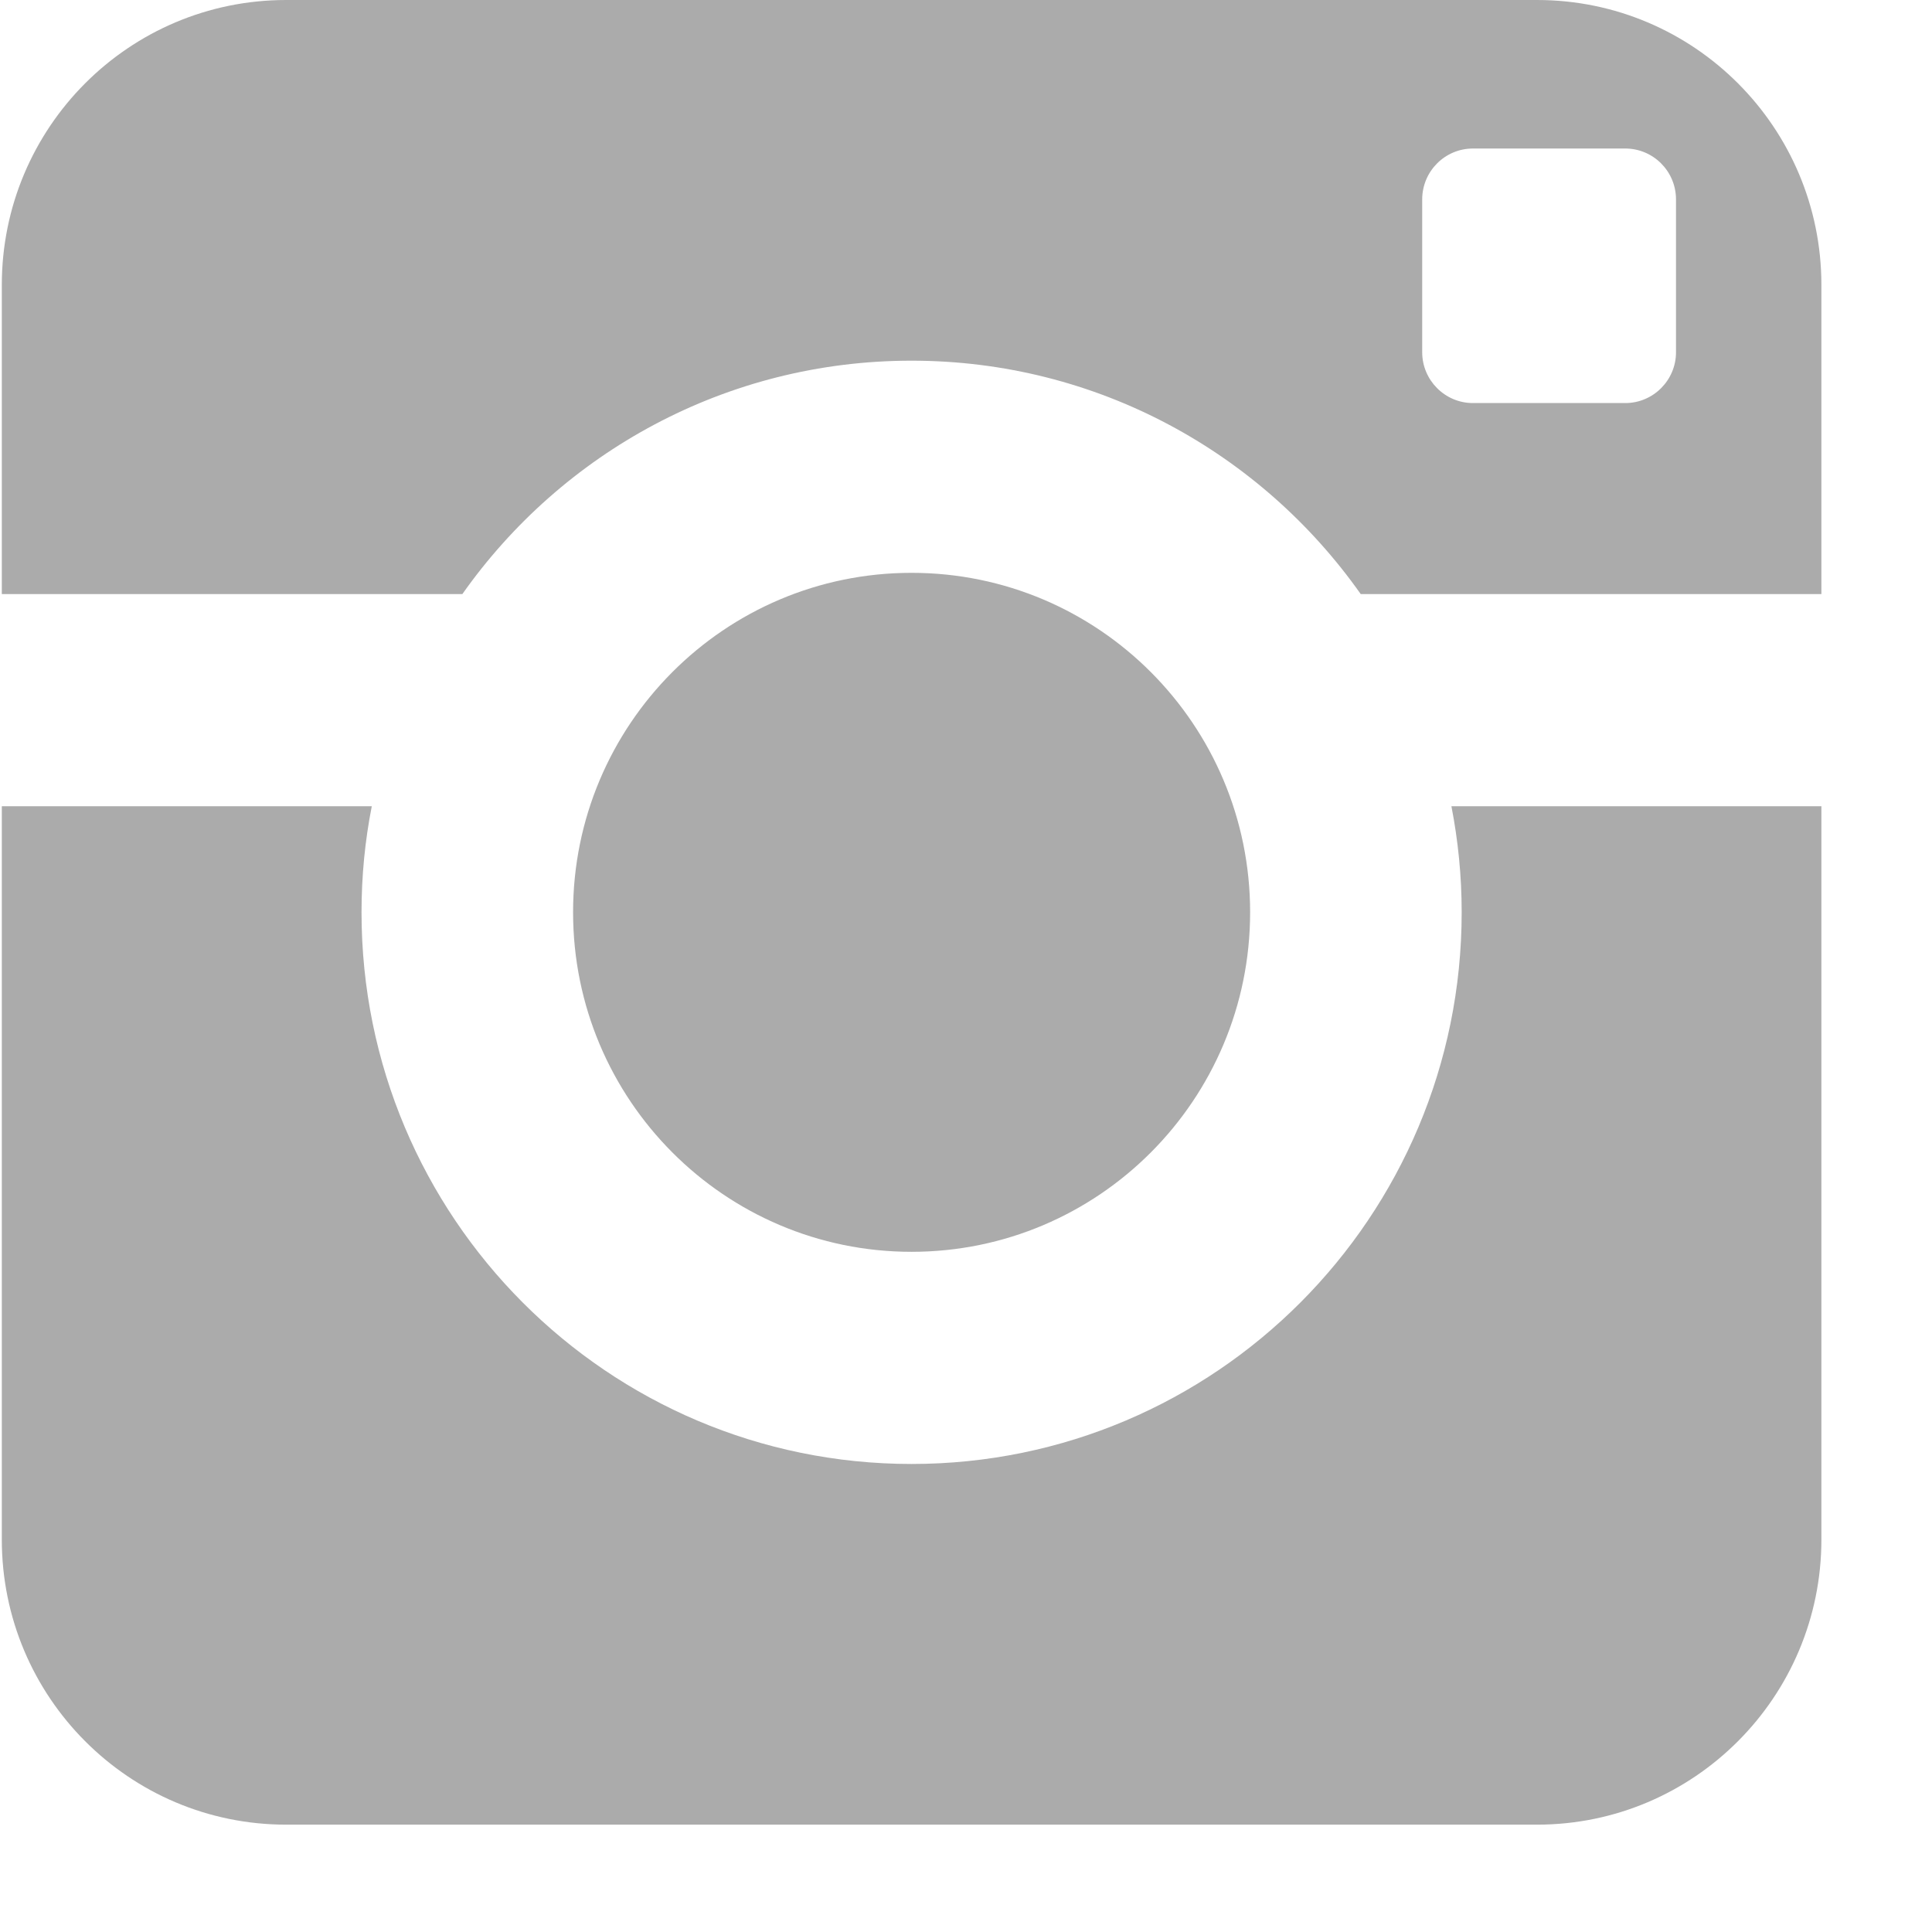
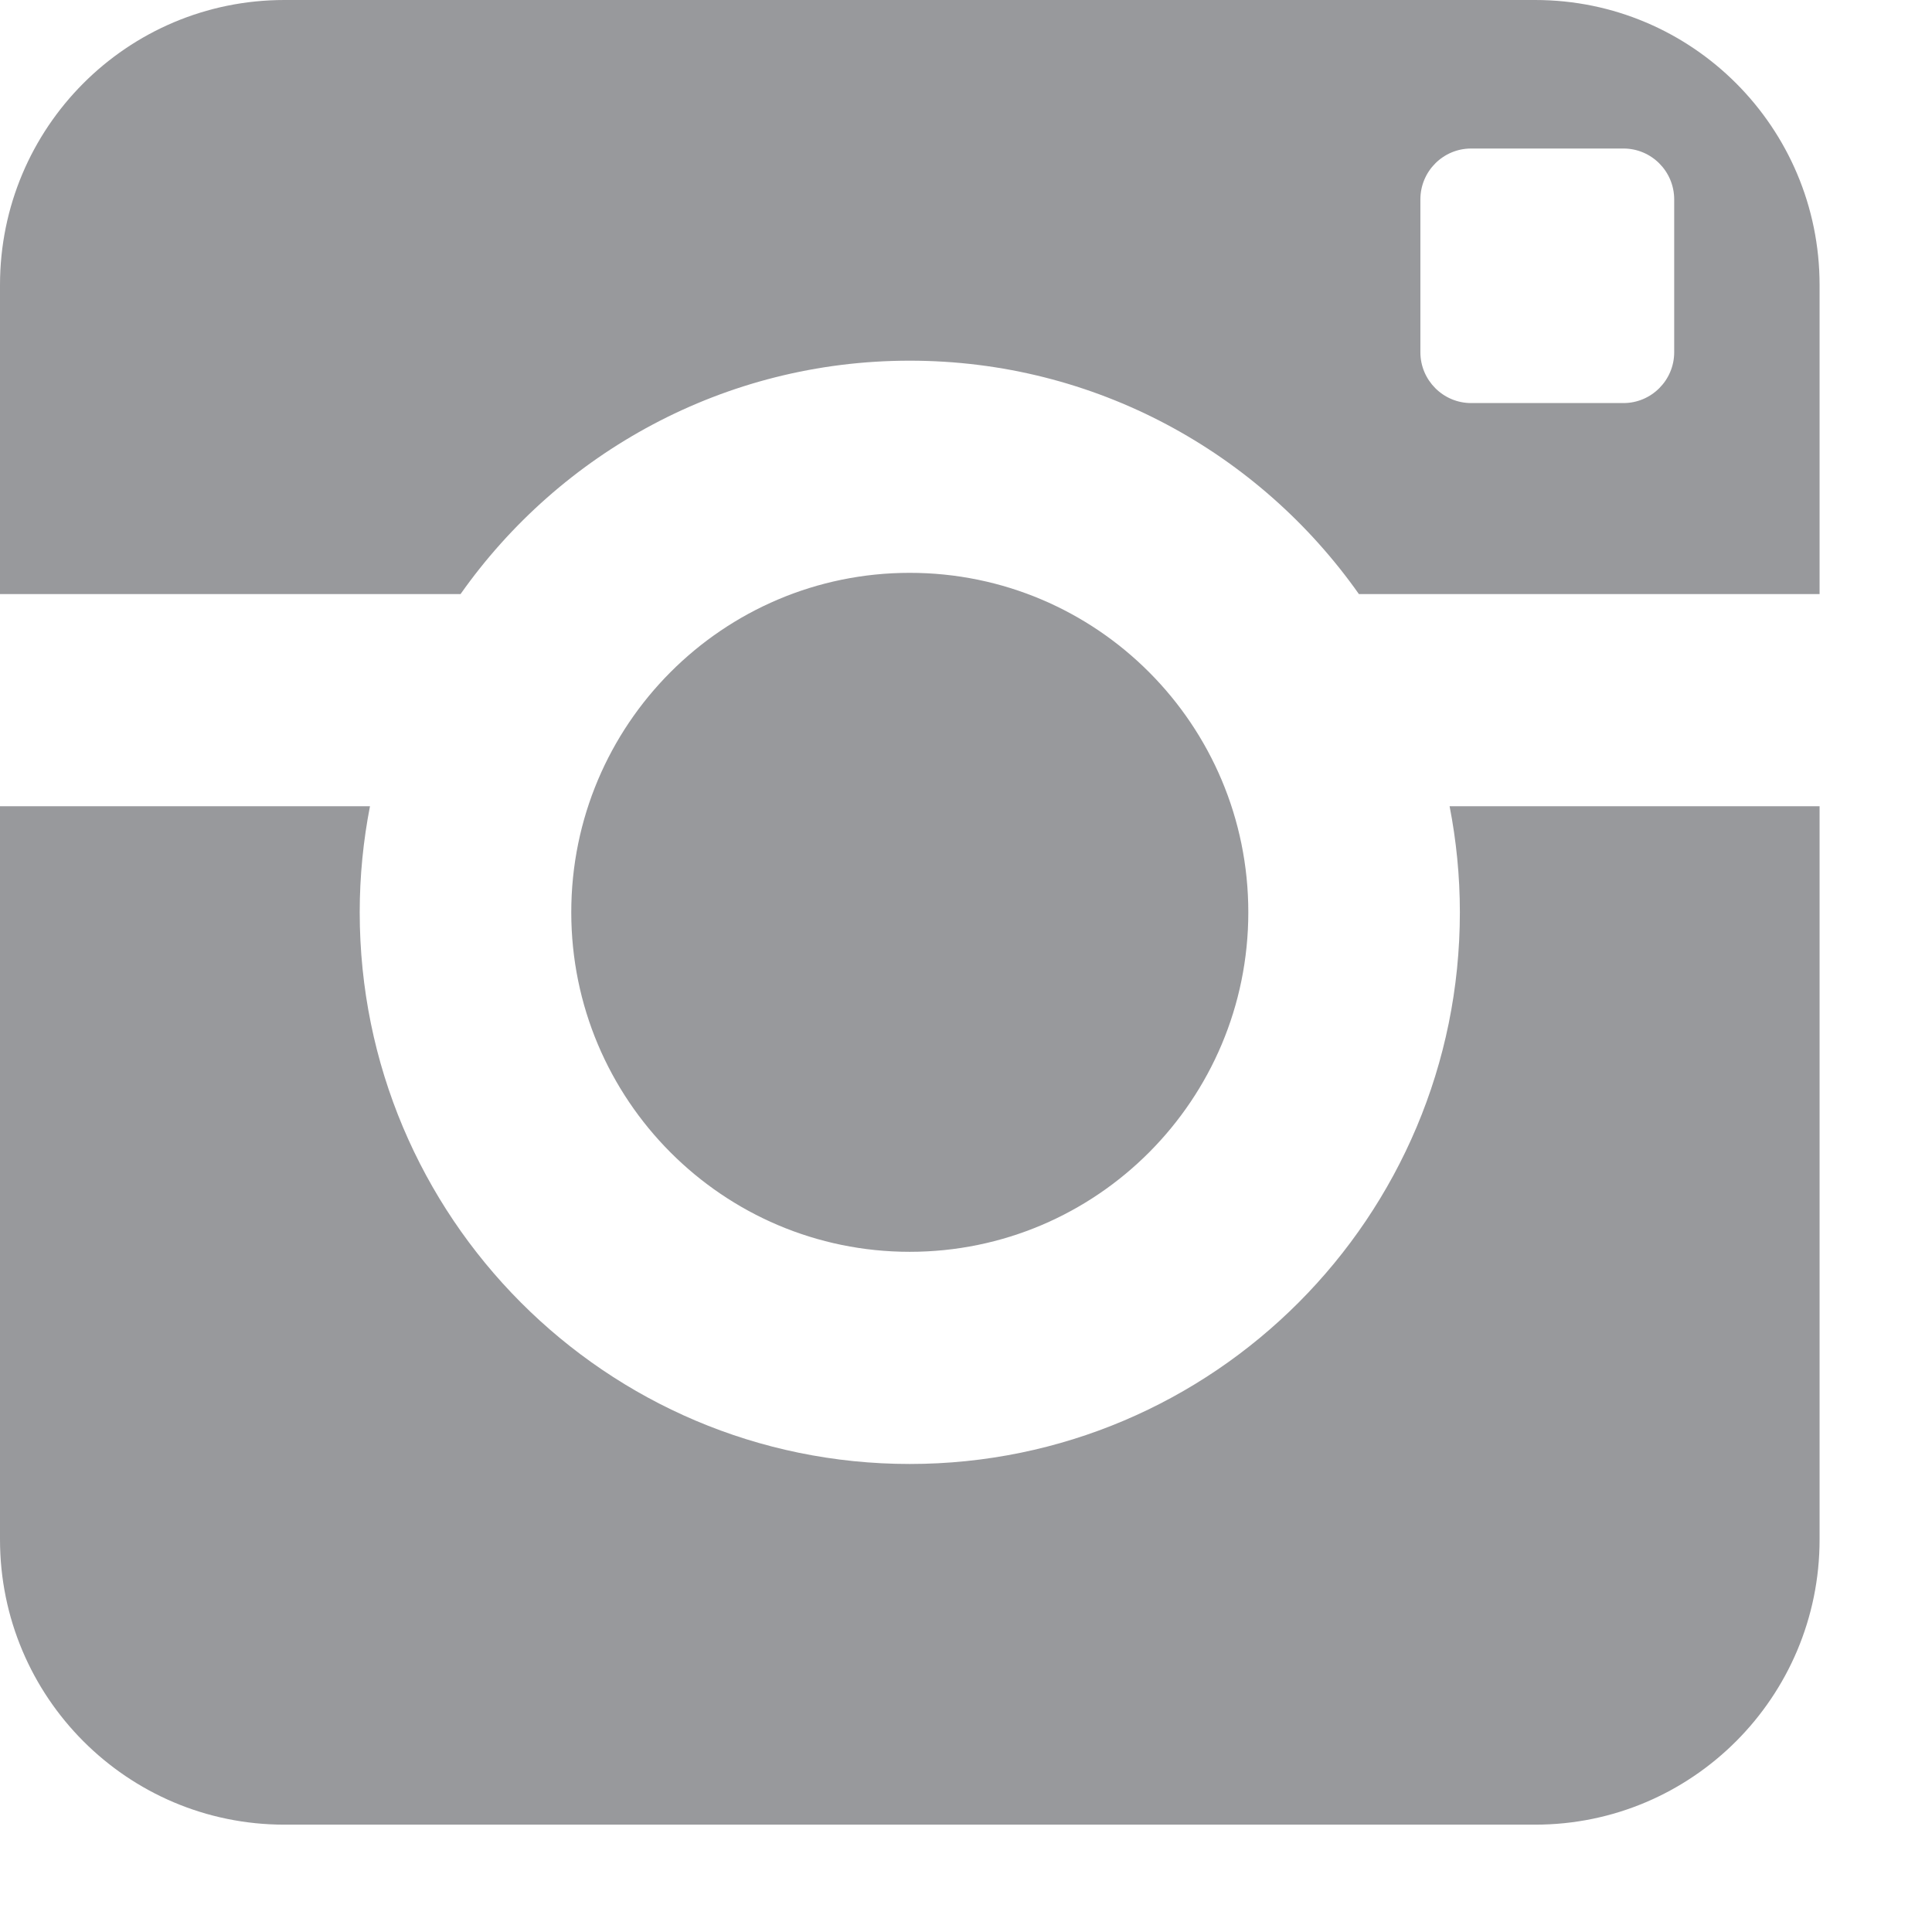
<svg xmlns="http://www.w3.org/2000/svg" width="16px" height="16px" viewBox="0 0 16 16" version="1.1">
  <defs />
-   <g id="Website" stroke="none" stroke-width="1" fill="none" fill-rule="evenodd" opacity="0.4">
-     <g id="Mobile-Portrait_A_Rotator" transform="translate(-95, -877)" fill="#2D2D2D">
-       <path d="M105.353,884.555 C105.353,883.002 104.098,881.744 102.549,881.744 C101.001,881.744 99.746,883.002 99.746,884.555 C99.746,886.107 101.001,887.367 102.549,887.367 C104.098,887.367 105.353,886.107 105.353,884.555 L105.353,884.555 Z M108.88,879.917 C108.88,880.149 108.691,880.338 108.46,880.338 L107.198,880.338 C106.967,880.338 106.778,880.149 106.778,879.917 L106.778,878.652 C106.778,878.418 106.967,878.23 107.198,878.23 L108.46,878.23 C108.691,878.23 108.88,878.418 108.88,878.652 L108.88,879.917 L108.88,879.917 Z M107.729,877 L97.37,877 C96.068,877 95.015,878.056 95.015,879.36 L95.015,881.92 L98.829,881.92 C99.654,880.75 101.012,879.987 102.549,879.987 C104.086,879.987 105.444,880.75 106.269,881.92 L110.084,881.92 L110.084,879.36 C110.084,878.056 109.029,877 107.729,877 L107.729,877 Z M107.105,884.555 C107.105,887.079 105.065,889.124 102.549,889.124 C100.033,889.124 97.994,887.079 97.994,884.555 C97.994,884.253 98.023,883.96 98.079,883.677 L95.015,883.677 L95.015,889.75 C95.015,891.053 96.068,892.111 97.37,892.111 L107.729,892.111 C109.029,892.111 110.084,891.053 110.084,889.75 L110.084,883.677 L107.02,883.677 C107.075,883.96 107.105,884.253 107.105,884.555 L107.105,884.555 Z" id="Fill-213" />
+   <g id="Website" stroke="none" stroke-width="1" fill="none" fill-rule="evenodd" opacity="0.5">
+     <g id="Home" transform="translate(-282, -1617)" fill="#32333A">
+       <path d="M292.338,1624.555 C292.338,1623.002 291.083,1621.744 289.534,1621.744 C287.986,1621.744 286.731,1623.002 286.731,1624.555 C286.731,1626.107 287.986,1627.367 289.534,1627.367 C291.083,1627.367 292.338,1626.107 292.338,1624.555 L292.338,1624.555 Z M295.865,1619.917 C295.865,1620.149 295.676,1620.338 295.445,1620.338 L294.183,1620.338 C293.952,1620.338 293.763,1620.149 293.763,1619.917 L293.763,1618.652 C293.763,1618.418 293.952,1618.23 294.183,1618.23 L295.445,1618.23 C295.676,1618.23 295.865,1618.418 295.865,1618.652 L295.865,1619.917 L295.865,1619.917 Z M294.714,1617 L284.355,1617 C283.053,1617 282,1618.056 282,1619.36 L282,1621.92 L285.814,1621.92 C286.639,1620.75 287.998,1619.987 289.534,1619.987 C291.071,1619.987 292.429,1620.75 293.254,1621.92 L297.069,1621.92 L297.069,1619.36 C297.069,1618.056 296.014,1617 294.714,1617 L294.714,1617 Z M294.09,1624.555 C294.09,1627.079 292.05,1629.124 289.534,1629.124 C287.018,1629.124 284.979,1627.079 284.979,1624.555 C284.979,1624.253 285.009,1623.96 285.064,1623.677 L282,1623.677 L282,1629.75 C282,1631.053 283.053,1632.111 284.355,1632.111 L294.714,1632.111 C296.014,1632.111 297.069,1631.053 297.069,1629.75 L297.069,1623.677 L294.005,1623.677 C294.06,1623.96 294.09,1624.253 294.09,1624.555 L294.09,1624.555 Z" id="Fill-213" />
    </g>
  </g>
</svg>
